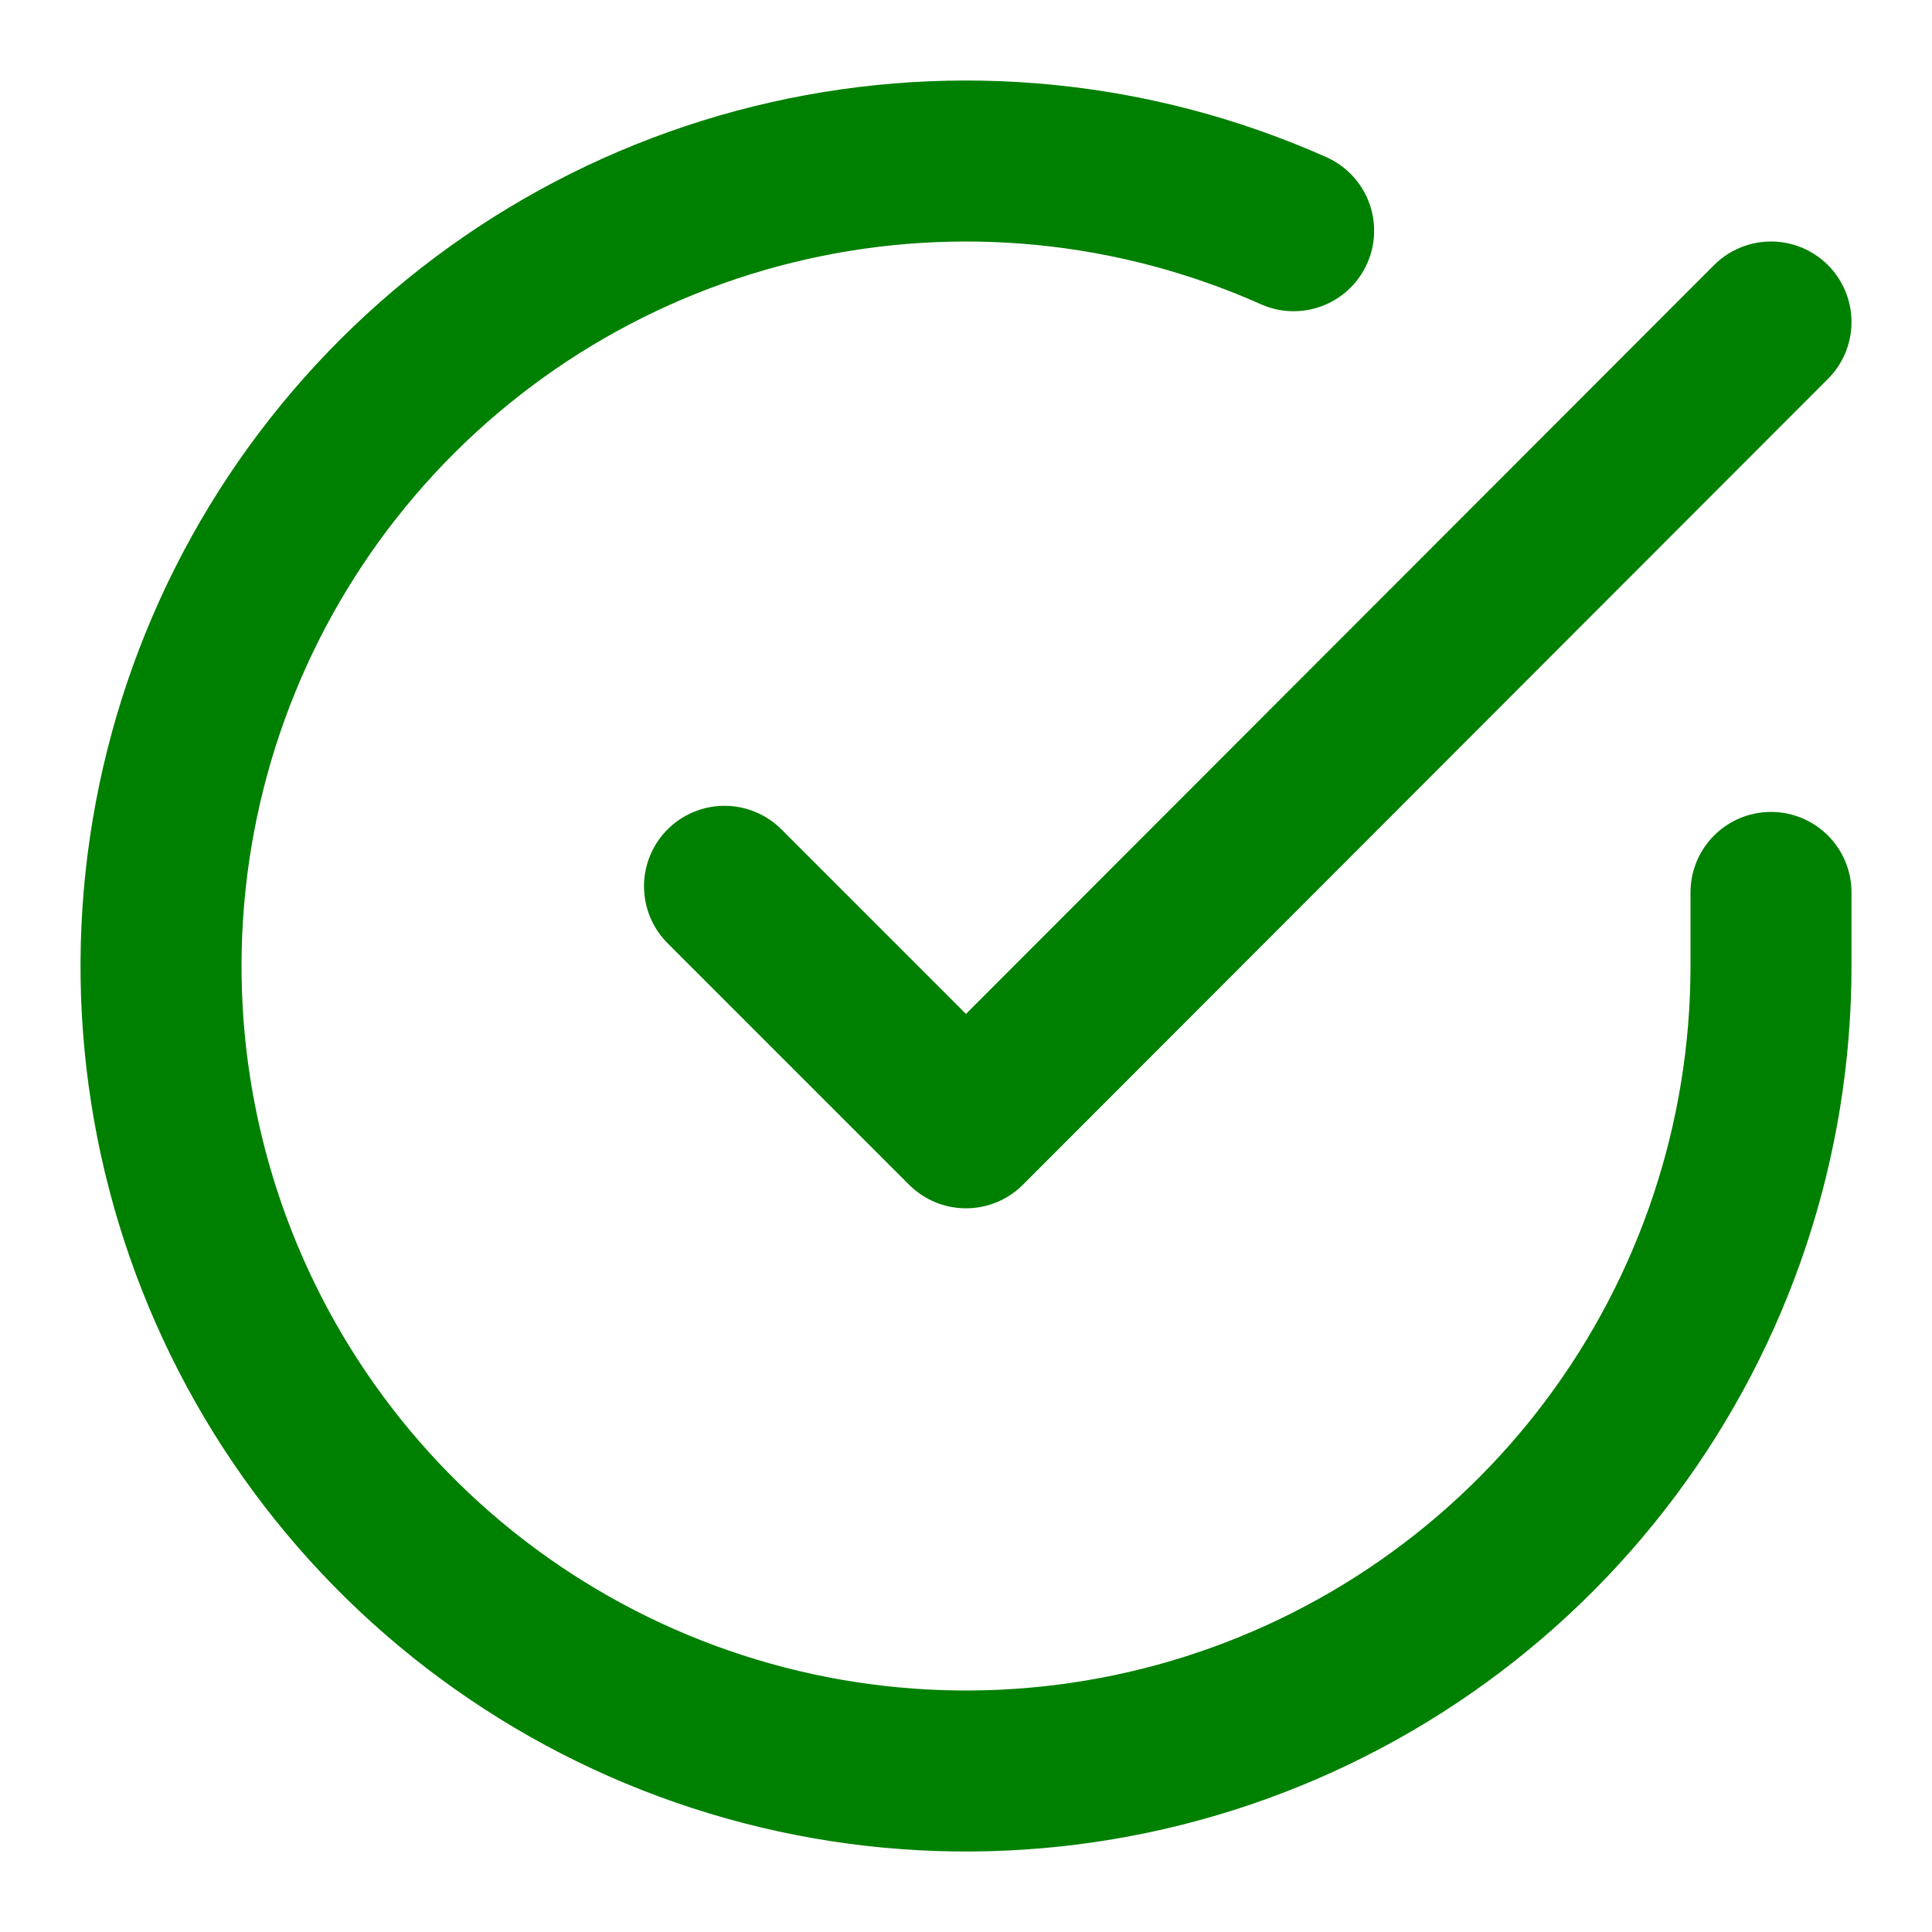
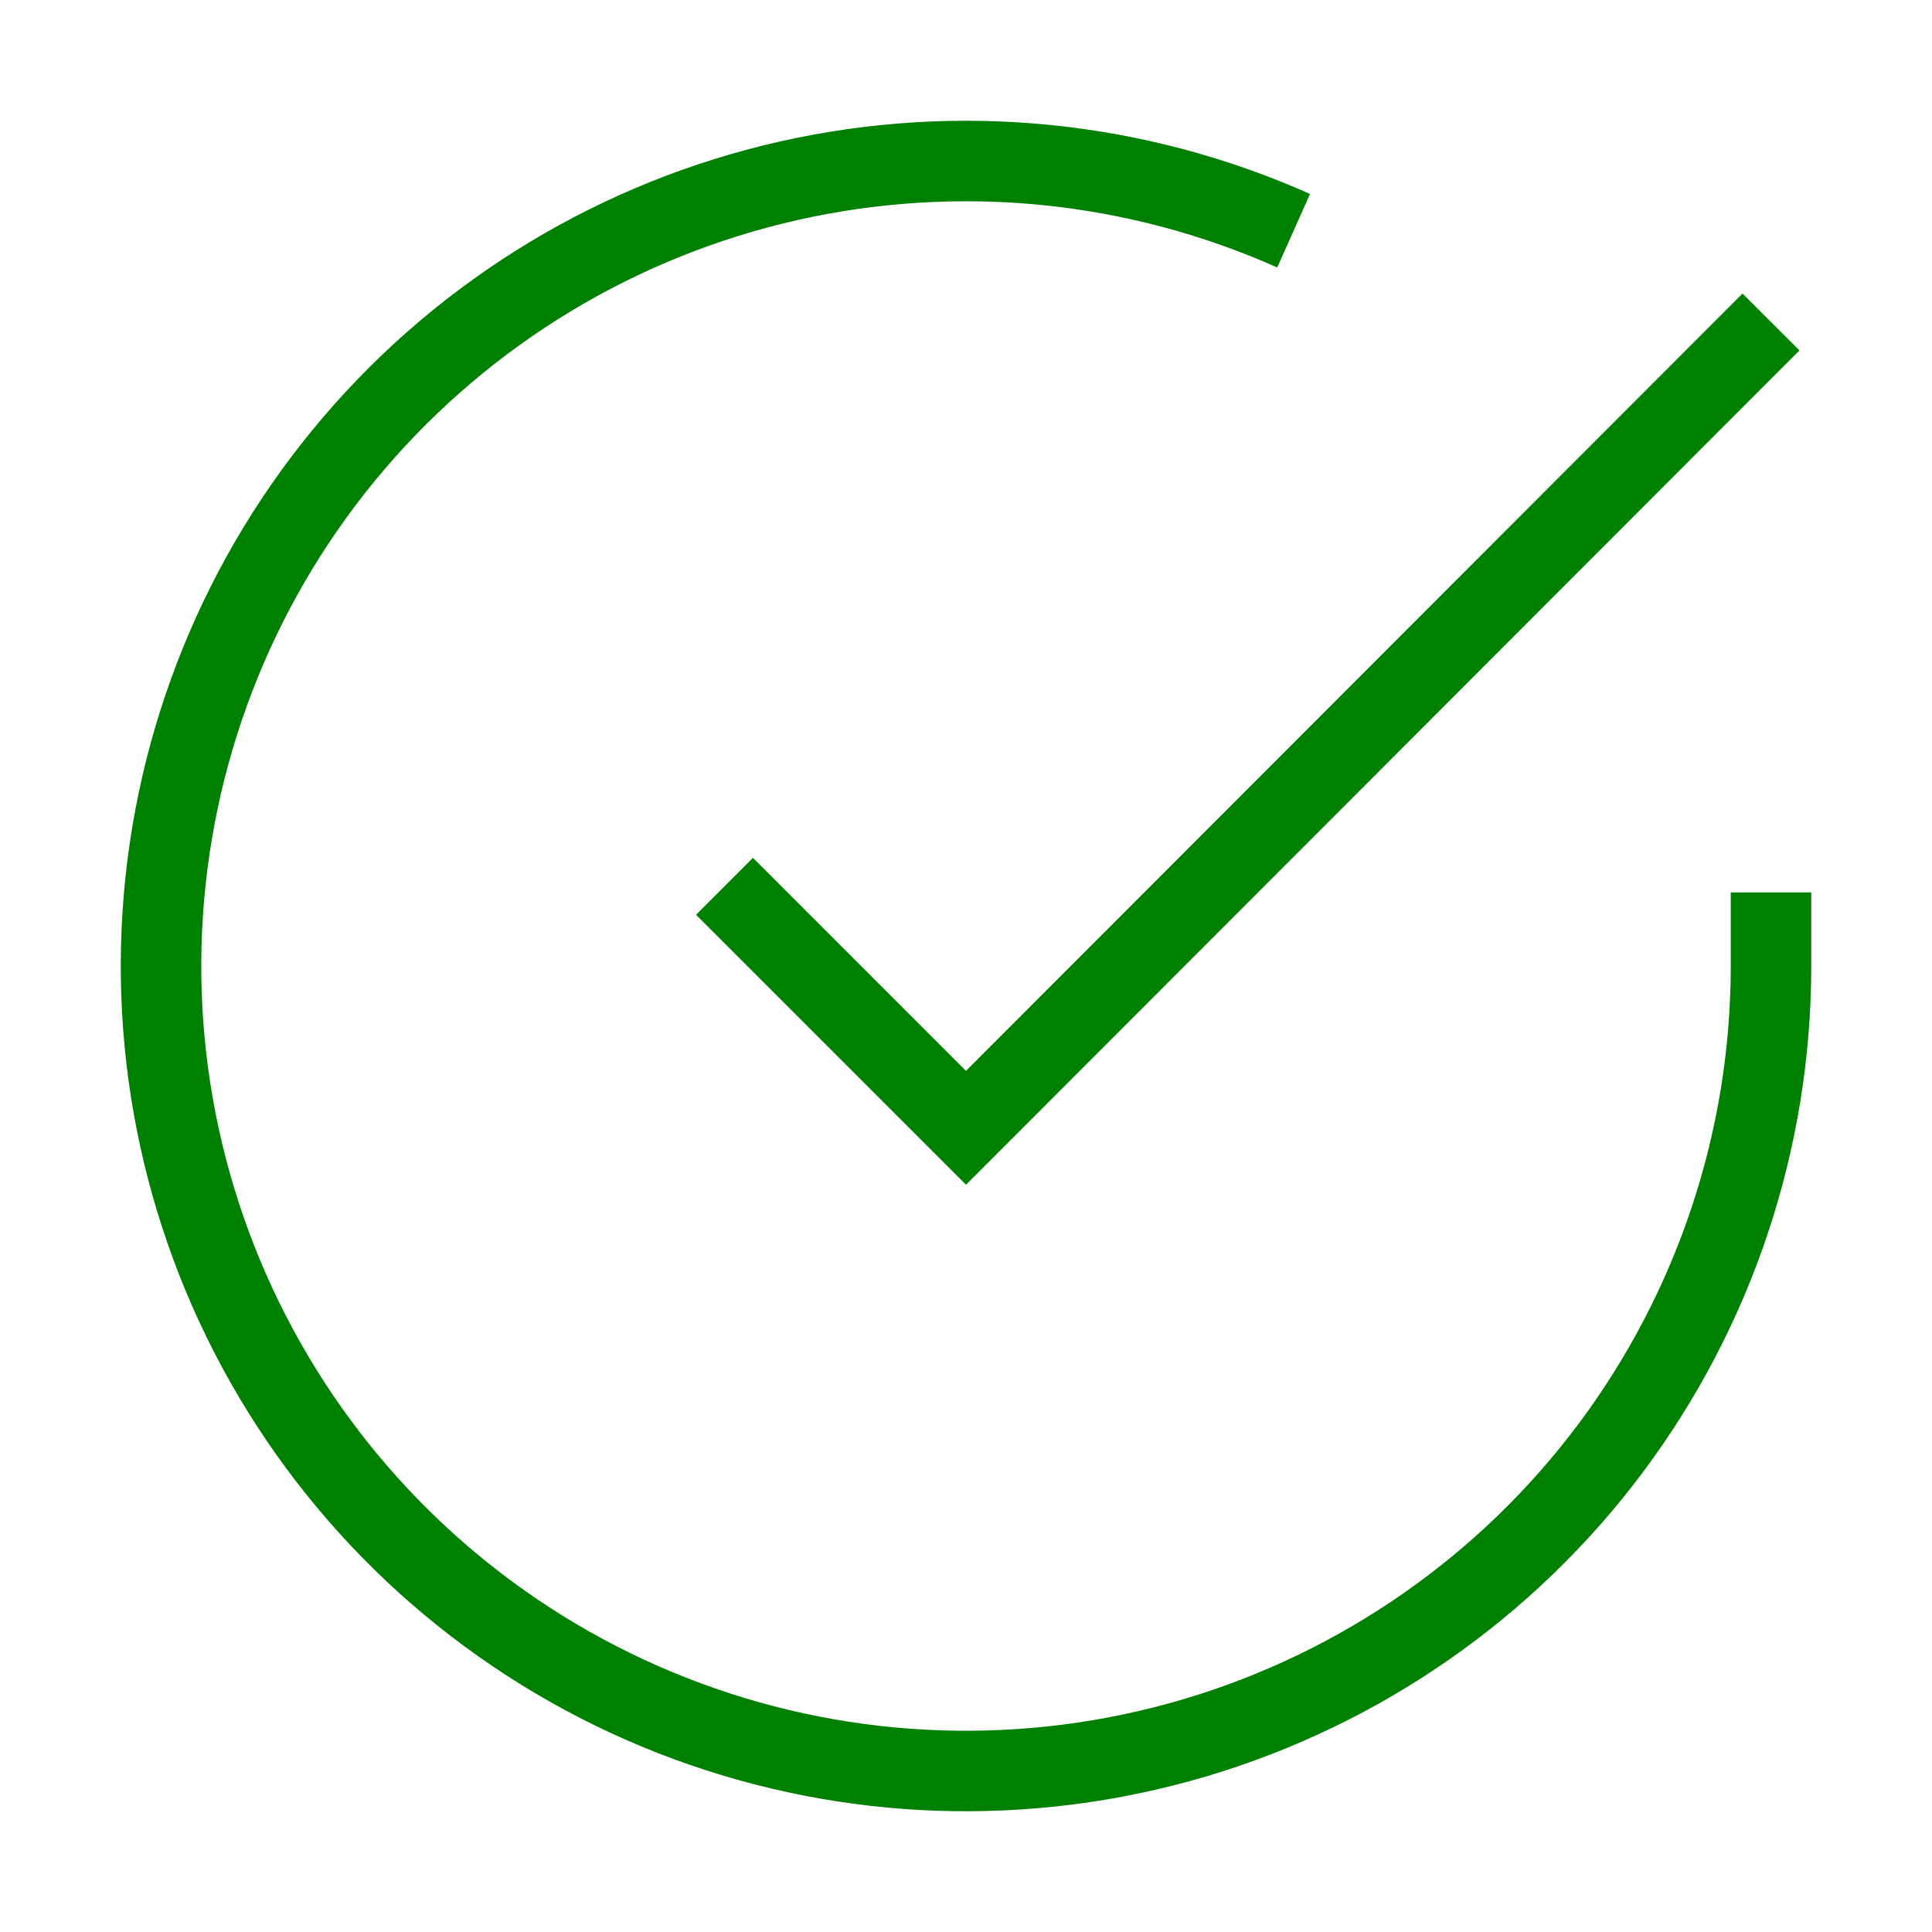
<svg xmlns="http://www.w3.org/2000/svg" width="24" height="24" viewBox="0 0 24 24" fill="none">
-   <path d="M22 11.086V12.006C21.999 14.162 21.3 16.26 20.009 17.988C18.718 19.715 16.903 20.978 14.835 21.59C12.767 22.201 10.557 22.128 8.534 21.38C6.512 20.633 4.785 19.252 3.611 17.443C2.437 15.634 1.88 13.494 2.022 11.342C2.164 9.19 2.997 7.142 4.398 5.503C5.799 3.864 7.693 2.721 9.796 2.246C11.9 1.771 14.1 1.988 16.07 2.866M22 4L12 14.01L9 11.01" stroke="#008000" stroke-width="2" stroke-linecap="round" stroke-linejoin="round" />
+   <path d="M22 11.086V12.006C21.999 14.162 21.3 16.26 20.009 17.988C18.718 19.715 16.903 20.978 14.835 21.59C12.767 22.201 10.557 22.128 8.534 21.38C6.512 20.633 4.785 19.252 3.611 17.443C2.437 15.634 1.88 13.494 2.022 11.342C2.164 9.19 2.997 7.142 4.398 5.503C5.799 3.864 7.693 2.721 9.796 2.246C11.9 1.771 14.1 1.988 16.07 2.866M22 4L12 14.01L9 11.01" stroke="#008000" strokeWidth="2" strokeLinecap="round" strokeLinejoin="round" />
</svg>
